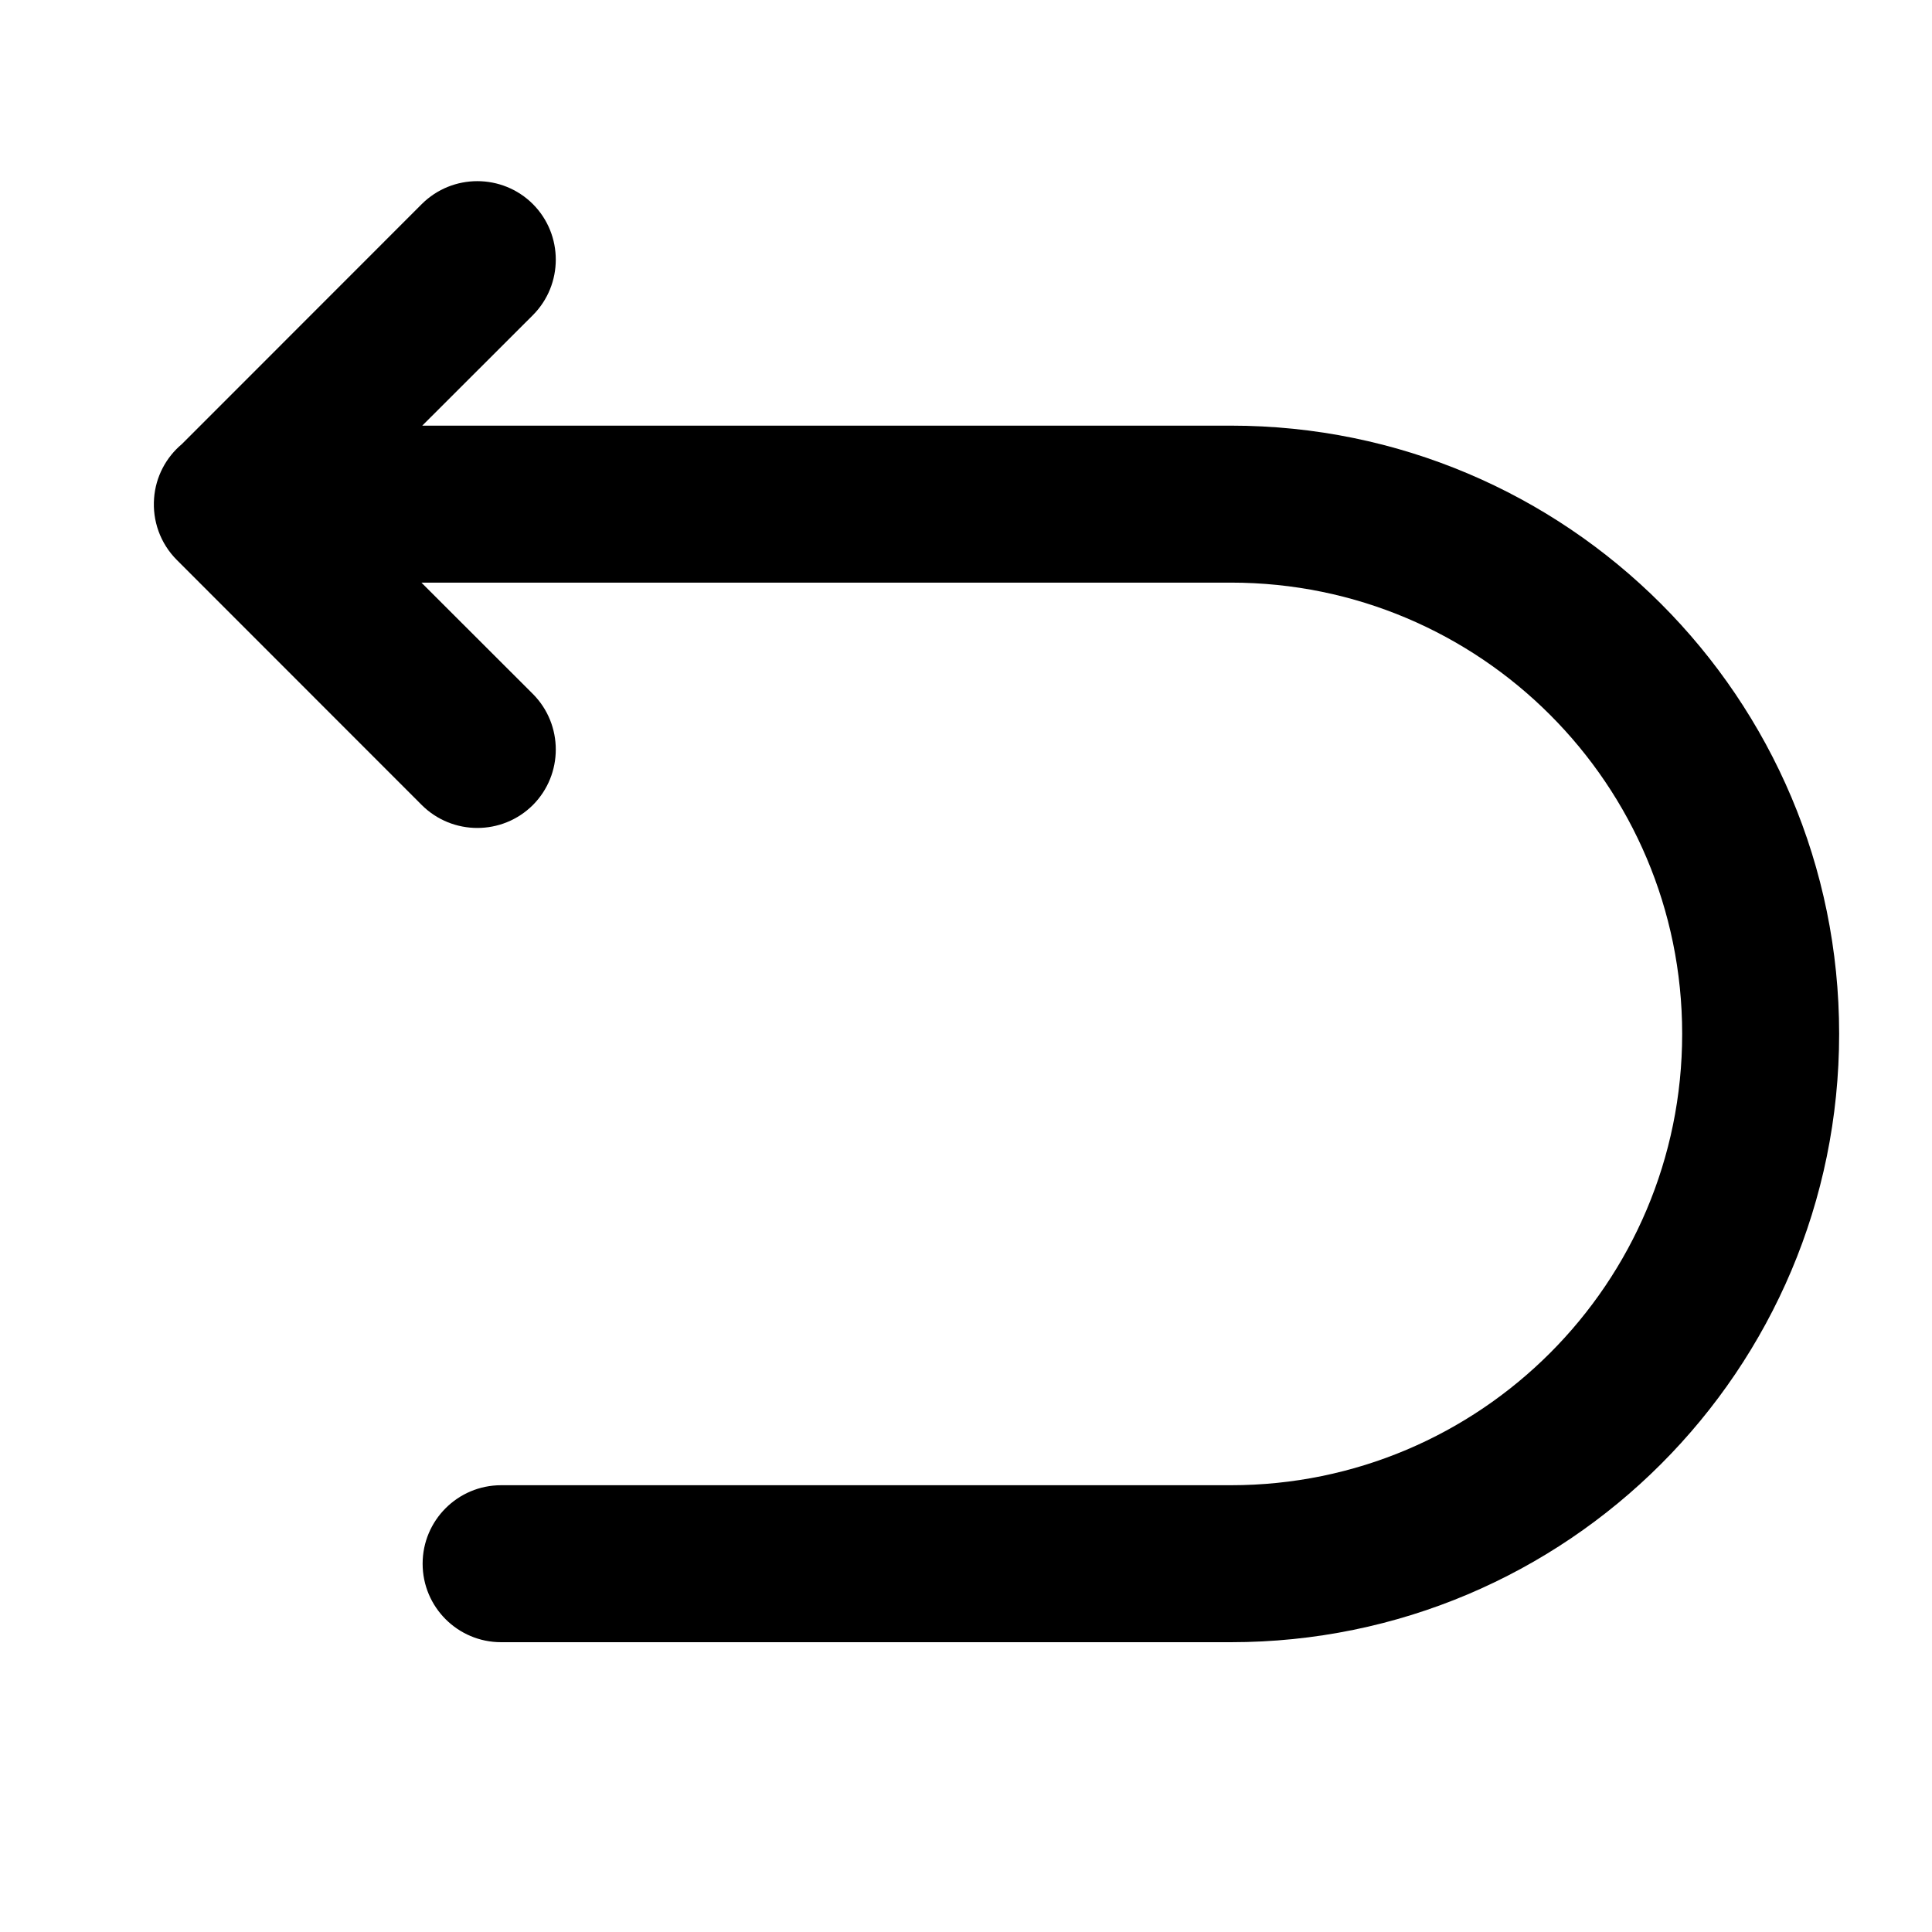
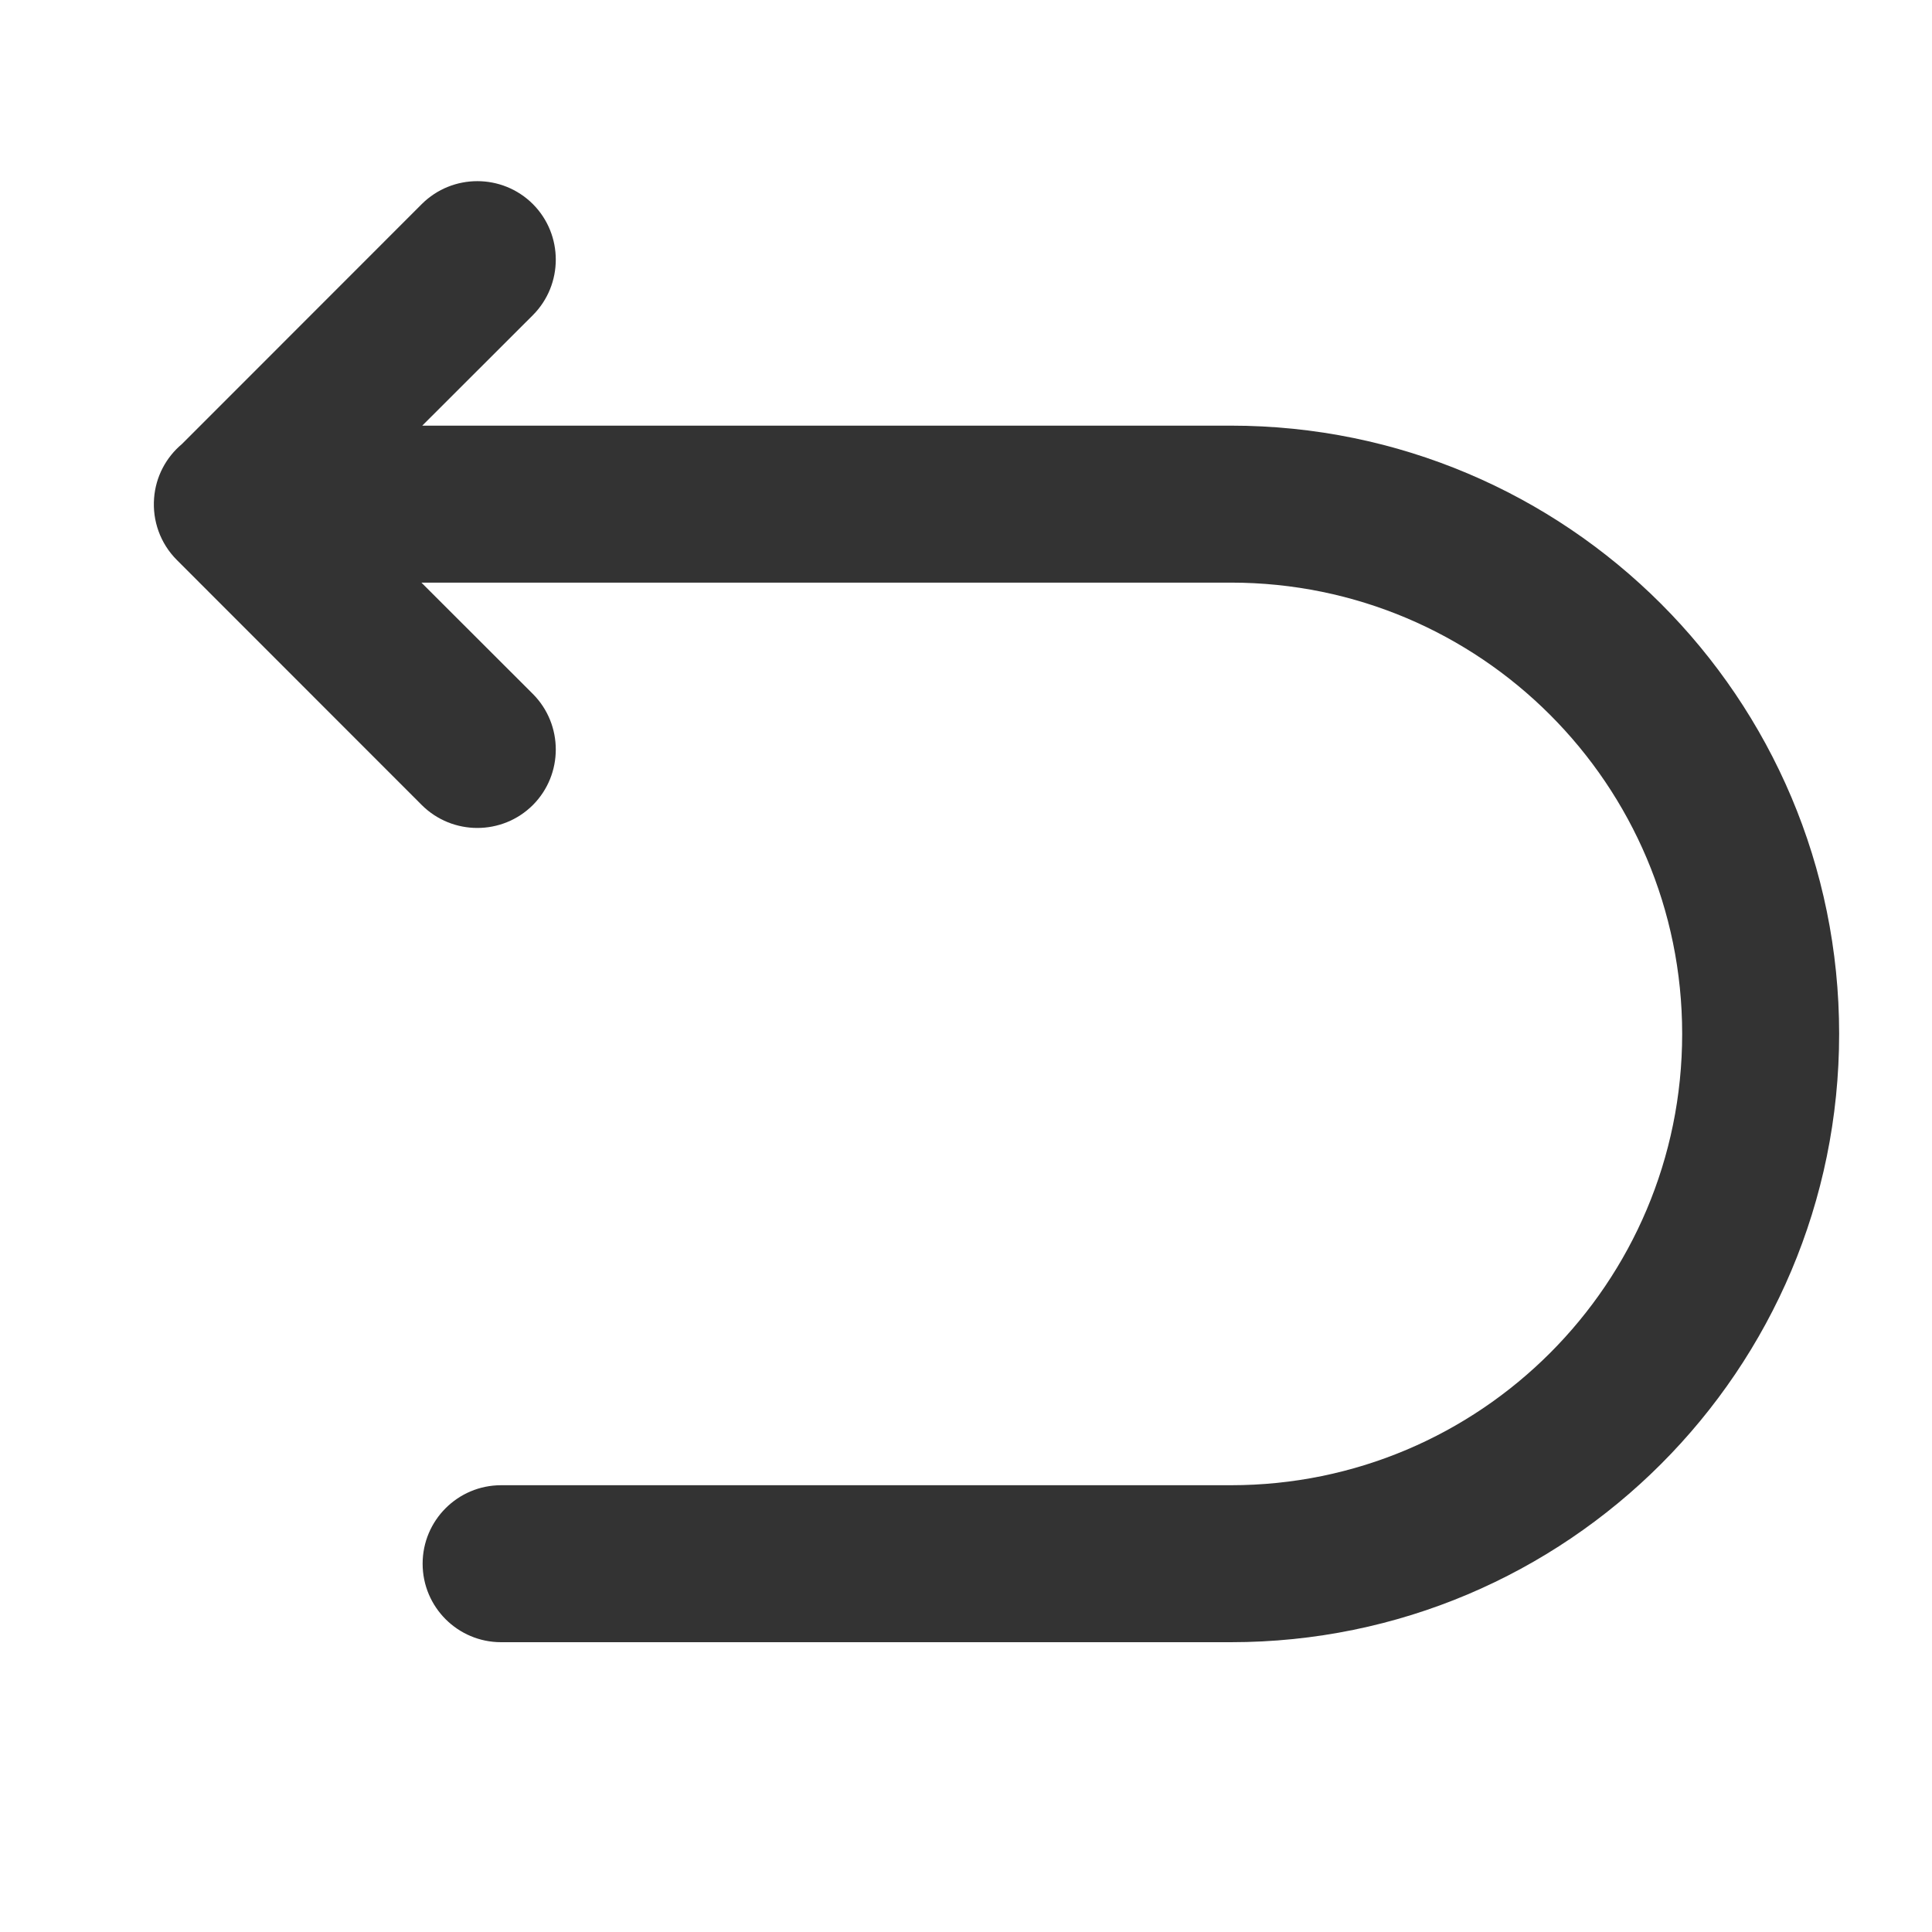
<svg xmlns="http://www.w3.org/2000/svg" width="16" height="16" viewBox="0 0 16 16" fill="none">
-   <path d="M1.276 4.127C1.262 4.31 1.325 4.498 1.465 4.638L3.493 6.667C3.747 6.92 4.159 6.92 4.413 6.667C4.666 6.413 4.666 6.001 4.413 5.747L3.49 4.825H10.194C12.258 4.825 13.931 6.498 13.931 8.562C13.931 10.627 12.258 12.3 10.194 12.3H4.15C3.791 12.3 3.5 12.591 3.5 12.95C3.5 13.309 3.791 13.6 4.15 13.6H10.194C12.976 13.6 15.231 11.345 15.231 8.562C15.231 5.78 12.976 3.525 10.194 3.525H3.497L4.413 2.61C4.666 2.356 4.666 1.944 4.413 1.69C4.159 1.437 3.747 1.437 3.493 1.69L1.506 3.678C1.376 3.787 1.289 3.947 1.276 4.127Z" fill="black" />
+   <path d="M1.276 4.127C1.262 4.31 1.325 4.498 1.465 4.638L3.493 6.667C3.747 6.92 4.159 6.92 4.413 6.667C4.666 6.413 4.666 6.001 4.413 5.747L3.49 4.825H10.194C12.258 4.825 13.931 6.498 13.931 8.562C13.931 10.627 12.258 12.3 10.194 12.3H4.15C3.791 12.3 3.5 12.591 3.5 12.95C3.5 13.309 3.791 13.6 4.15 13.6H10.194C12.976 13.6 15.231 11.345 15.231 8.562C15.231 5.78 12.976 3.525 10.194 3.525H3.497L4.413 2.61C4.666 2.356 4.666 1.944 4.413 1.69C4.159 1.437 3.747 1.437 3.493 1.69L1.506 3.678C1.376 3.787 1.289 3.947 1.276 4.127Z" fill="#333333" />
</svg>
